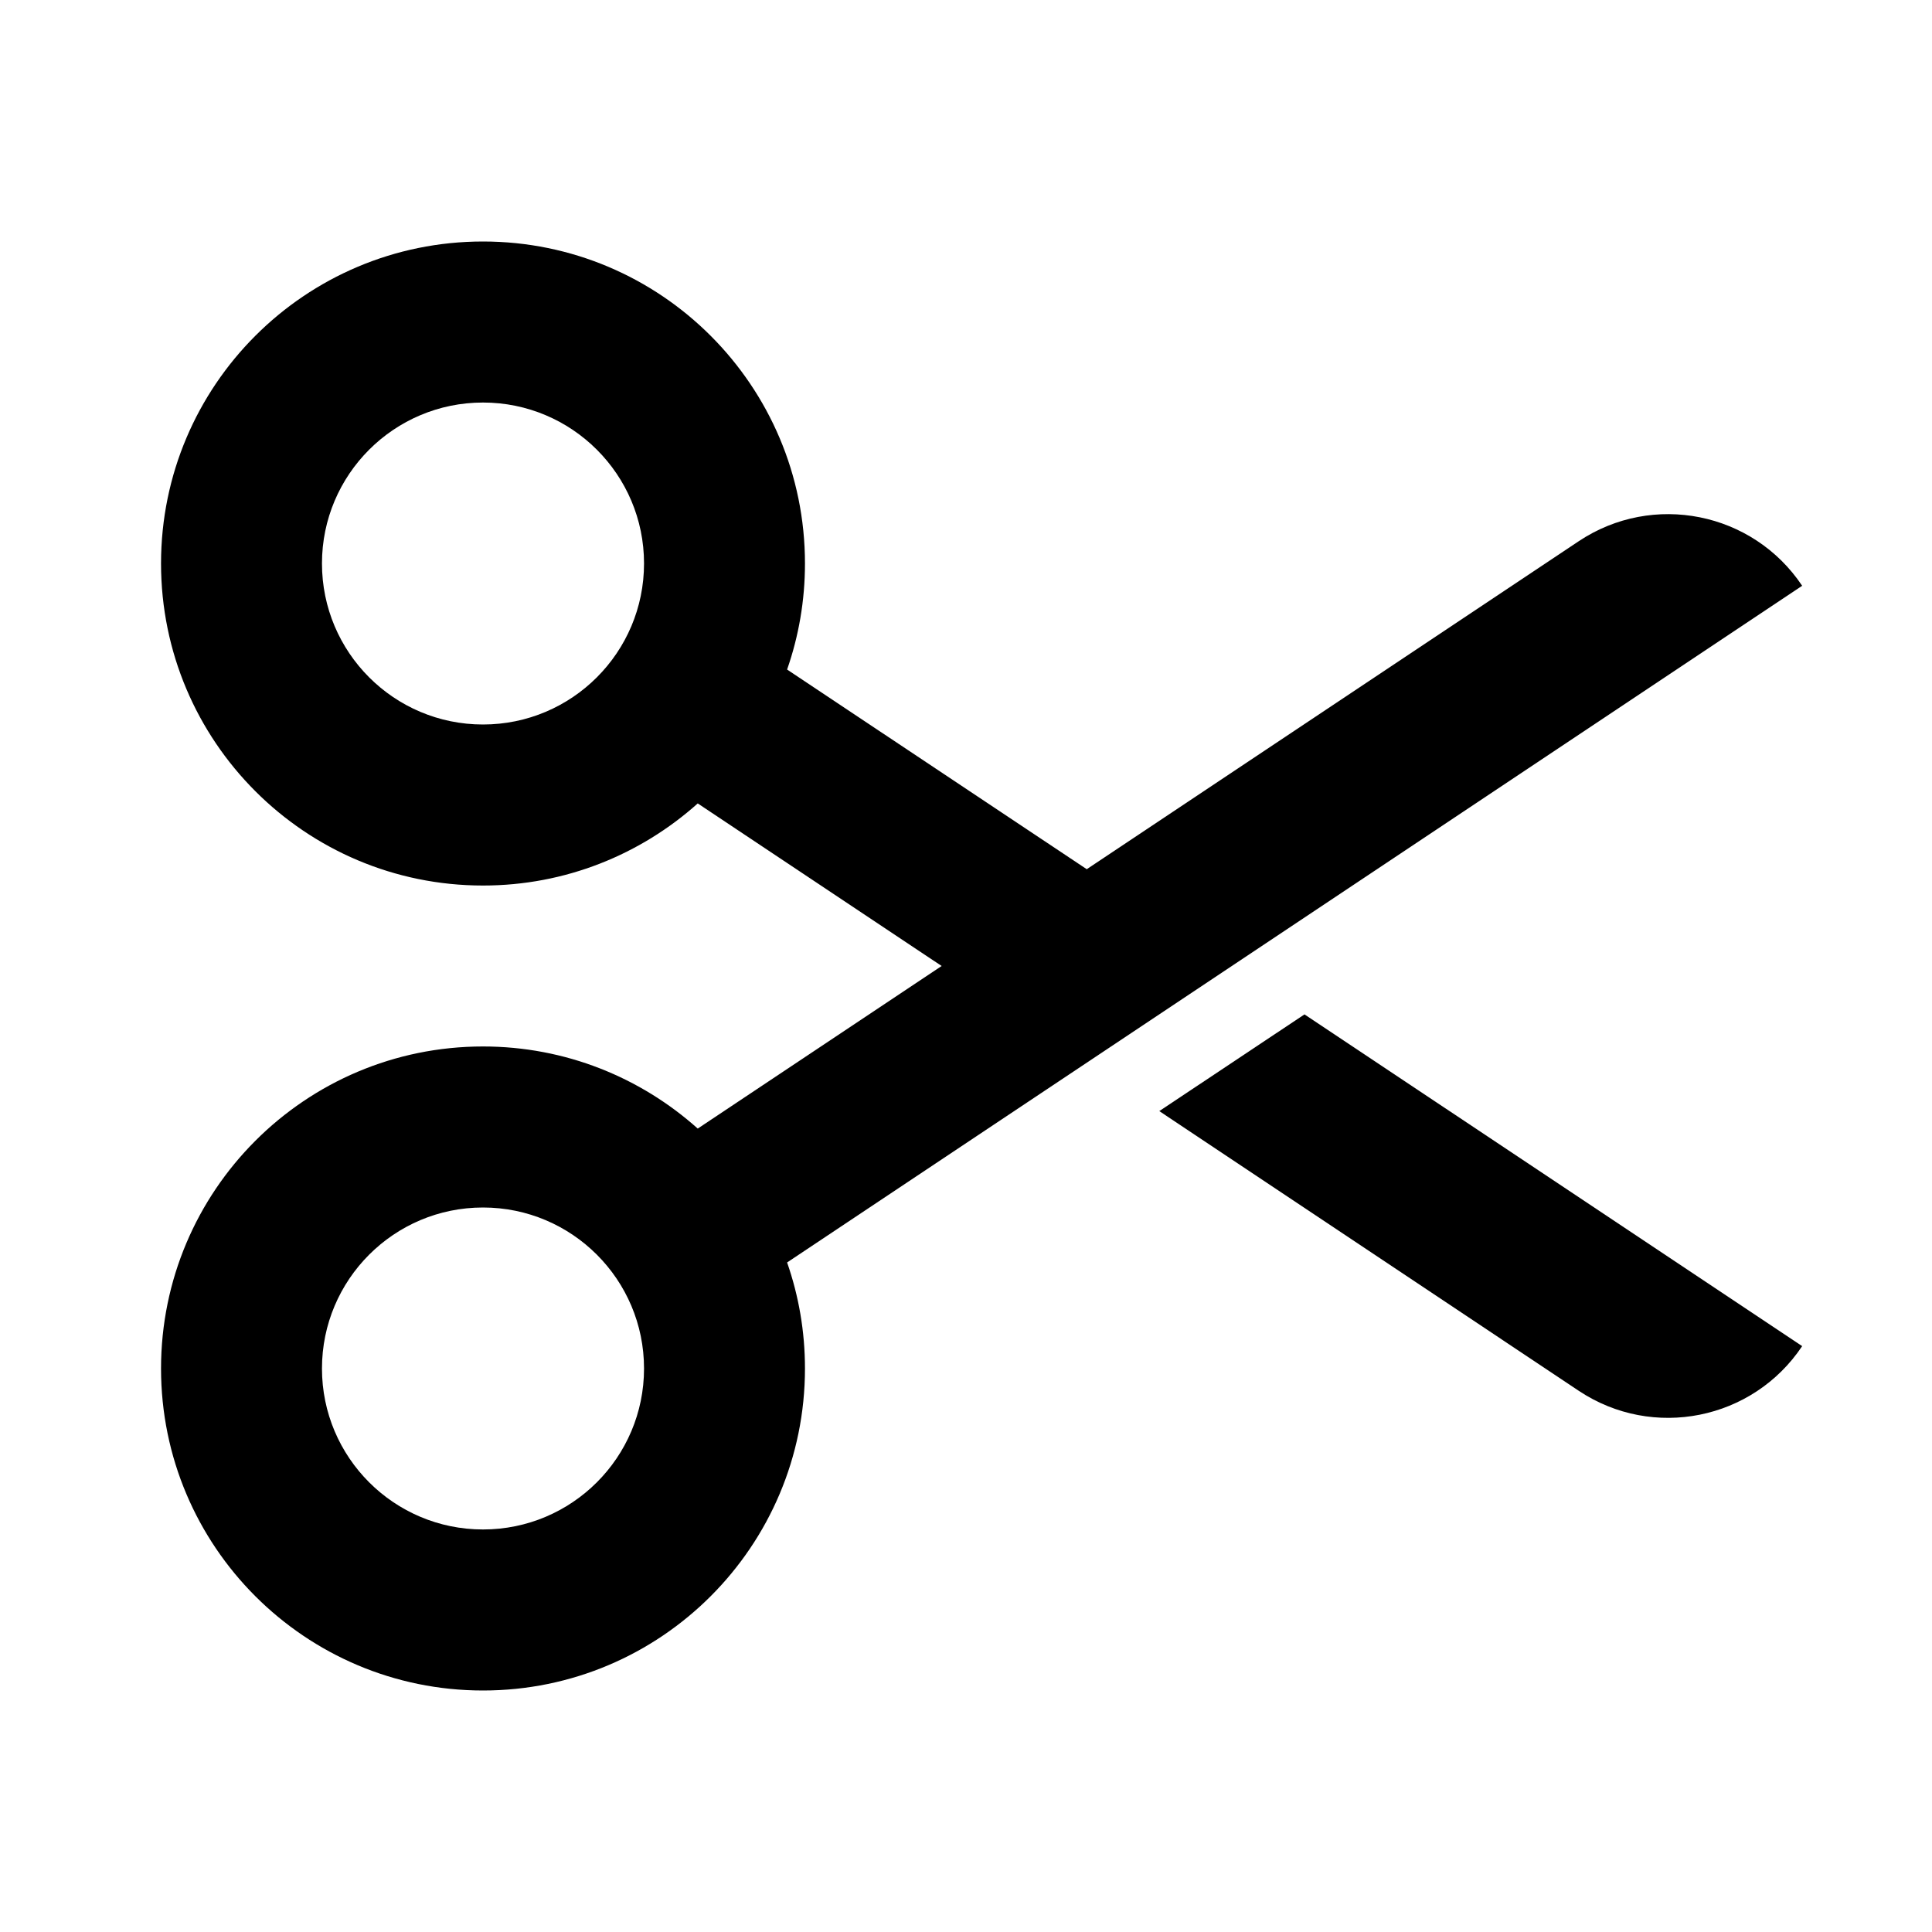
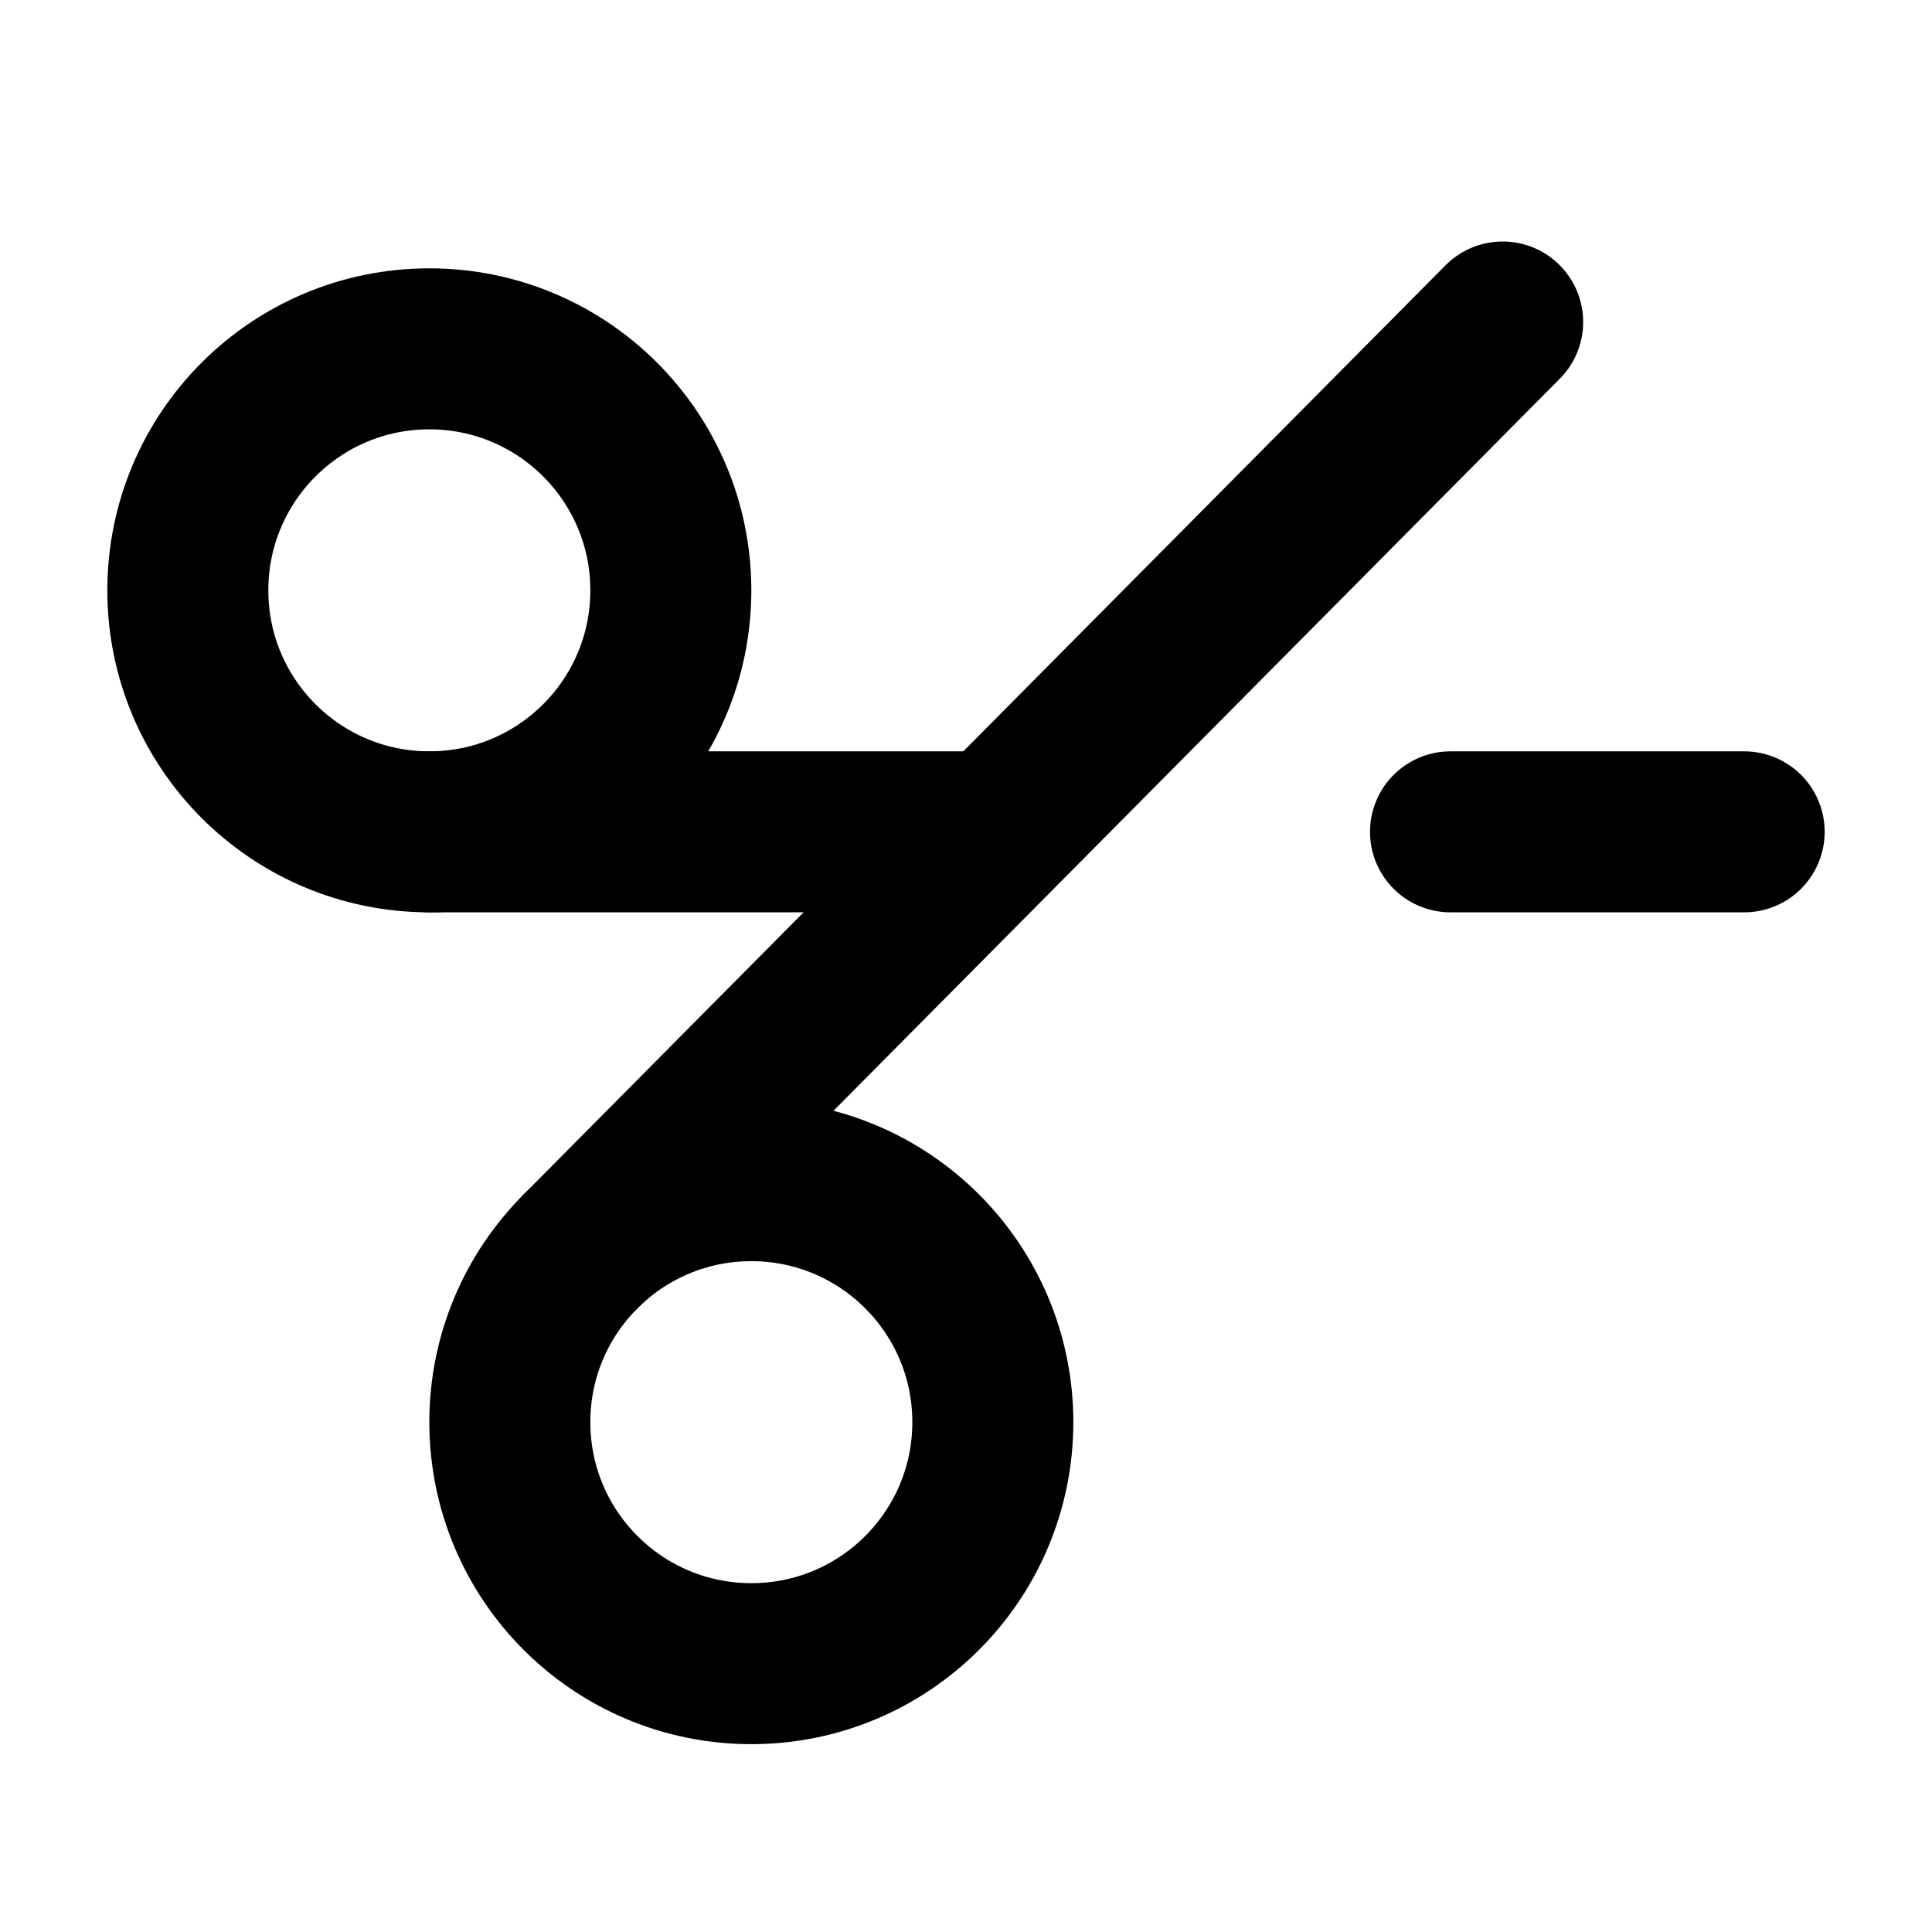
- <svg xmlns="http://www.w3.org/2000/svg" width="20" height="20" viewBox="0 0 20 20" fill="none">
-   <path fill-rule="evenodd" clip-rule="evenodd" d="M5 2.5C3.159 2.5 1.667 3.992 1.667 5.833C1.667 7.674 3.159 9.167 5 9.167C5.854 9.167 6.633 8.845 7.223 8.317L9.748 10L7.223 11.683C6.633 11.155 5.854 10.833 5 10.833C3.159 10.833 1.667 12.326 1.667 14.167C1.667 16.008 3.159 17.5 5 17.5C6.841 17.5 8.333 16.008 8.333 14.167C8.333 13.782 8.268 13.413 8.148 13.069L18.656 6.064C18.145 5.299 17.11 5.092 16.344 5.602L11.25 8.998L8.148 6.931C8.268 6.587 8.333 6.218 8.333 5.833C8.333 3.992 6.841 2.5 5 2.5ZM3.333 5.833C3.333 4.913 4.08 4.167 5 4.167C5.92 4.167 6.667 4.913 6.667 5.833C6.667 6.754 5.92 7.5 5 7.5C4.08 7.5 3.333 6.754 3.333 5.833ZM3.333 14.167C3.333 13.246 4.08 12.5 5 12.5C5.92 12.5 6.667 13.246 6.667 14.167C6.667 15.087 5.92 15.833 5 15.833C4.08 15.833 3.333 15.087 3.333 14.167Z" fill="currentColor" />
-   <path d="M16.344 14.398L12.001 11.502L13.504 10.501L18.656 13.935C18.145 14.701 17.11 14.908 16.344 14.398Z" fill="currentColor" />
+ <svg xmlns="http://www.w3.org/2000/svg" width="18" height="18" viewBox="0 0 18 18" fill="none">
+   <path d="M13.514 7.75H16.25" stroke="currentColor" stroke-width="1.5" stroke-linecap="round" stroke-linejoin="round" fill="none" />
+   <path d="M4 7.75H9.25" stroke="currentColor" stroke-width="1.5" stroke-linecap="round" stroke-linejoin="round" fill="none" />
+   <path d="M4 7.75C5.243 7.75 6.25 6.743 6.25 5.5C6.25 4.257 5.243 3.25 4 3.25C2.757 3.25 1.75 4.257 1.75 5.5C1.75 6.743 2.757 7.75 4 7.75Z" stroke="currentColor" stroke-width="1.5" stroke-linecap="round" stroke-linejoin="round" fill="none" />
+   <path d="M5.409 11.659L14 3" stroke="currentColor" stroke-width="1.5" stroke-linecap="round" stroke-linejoin="round" fill="none" />
+   <path d="M7 15.5C8.243 15.5 9.25 14.493 9.25 13.25C9.25 12.007 8.243 11 7 11C5.757 11 4.75 12.007 4.75 13.25C4.75 14.493 5.757 15.5 7 15.5Z" stroke="currentColor" stroke-width="1.5" stroke-linecap="round" stroke-linejoin="round" fill="none" />
</svg>
